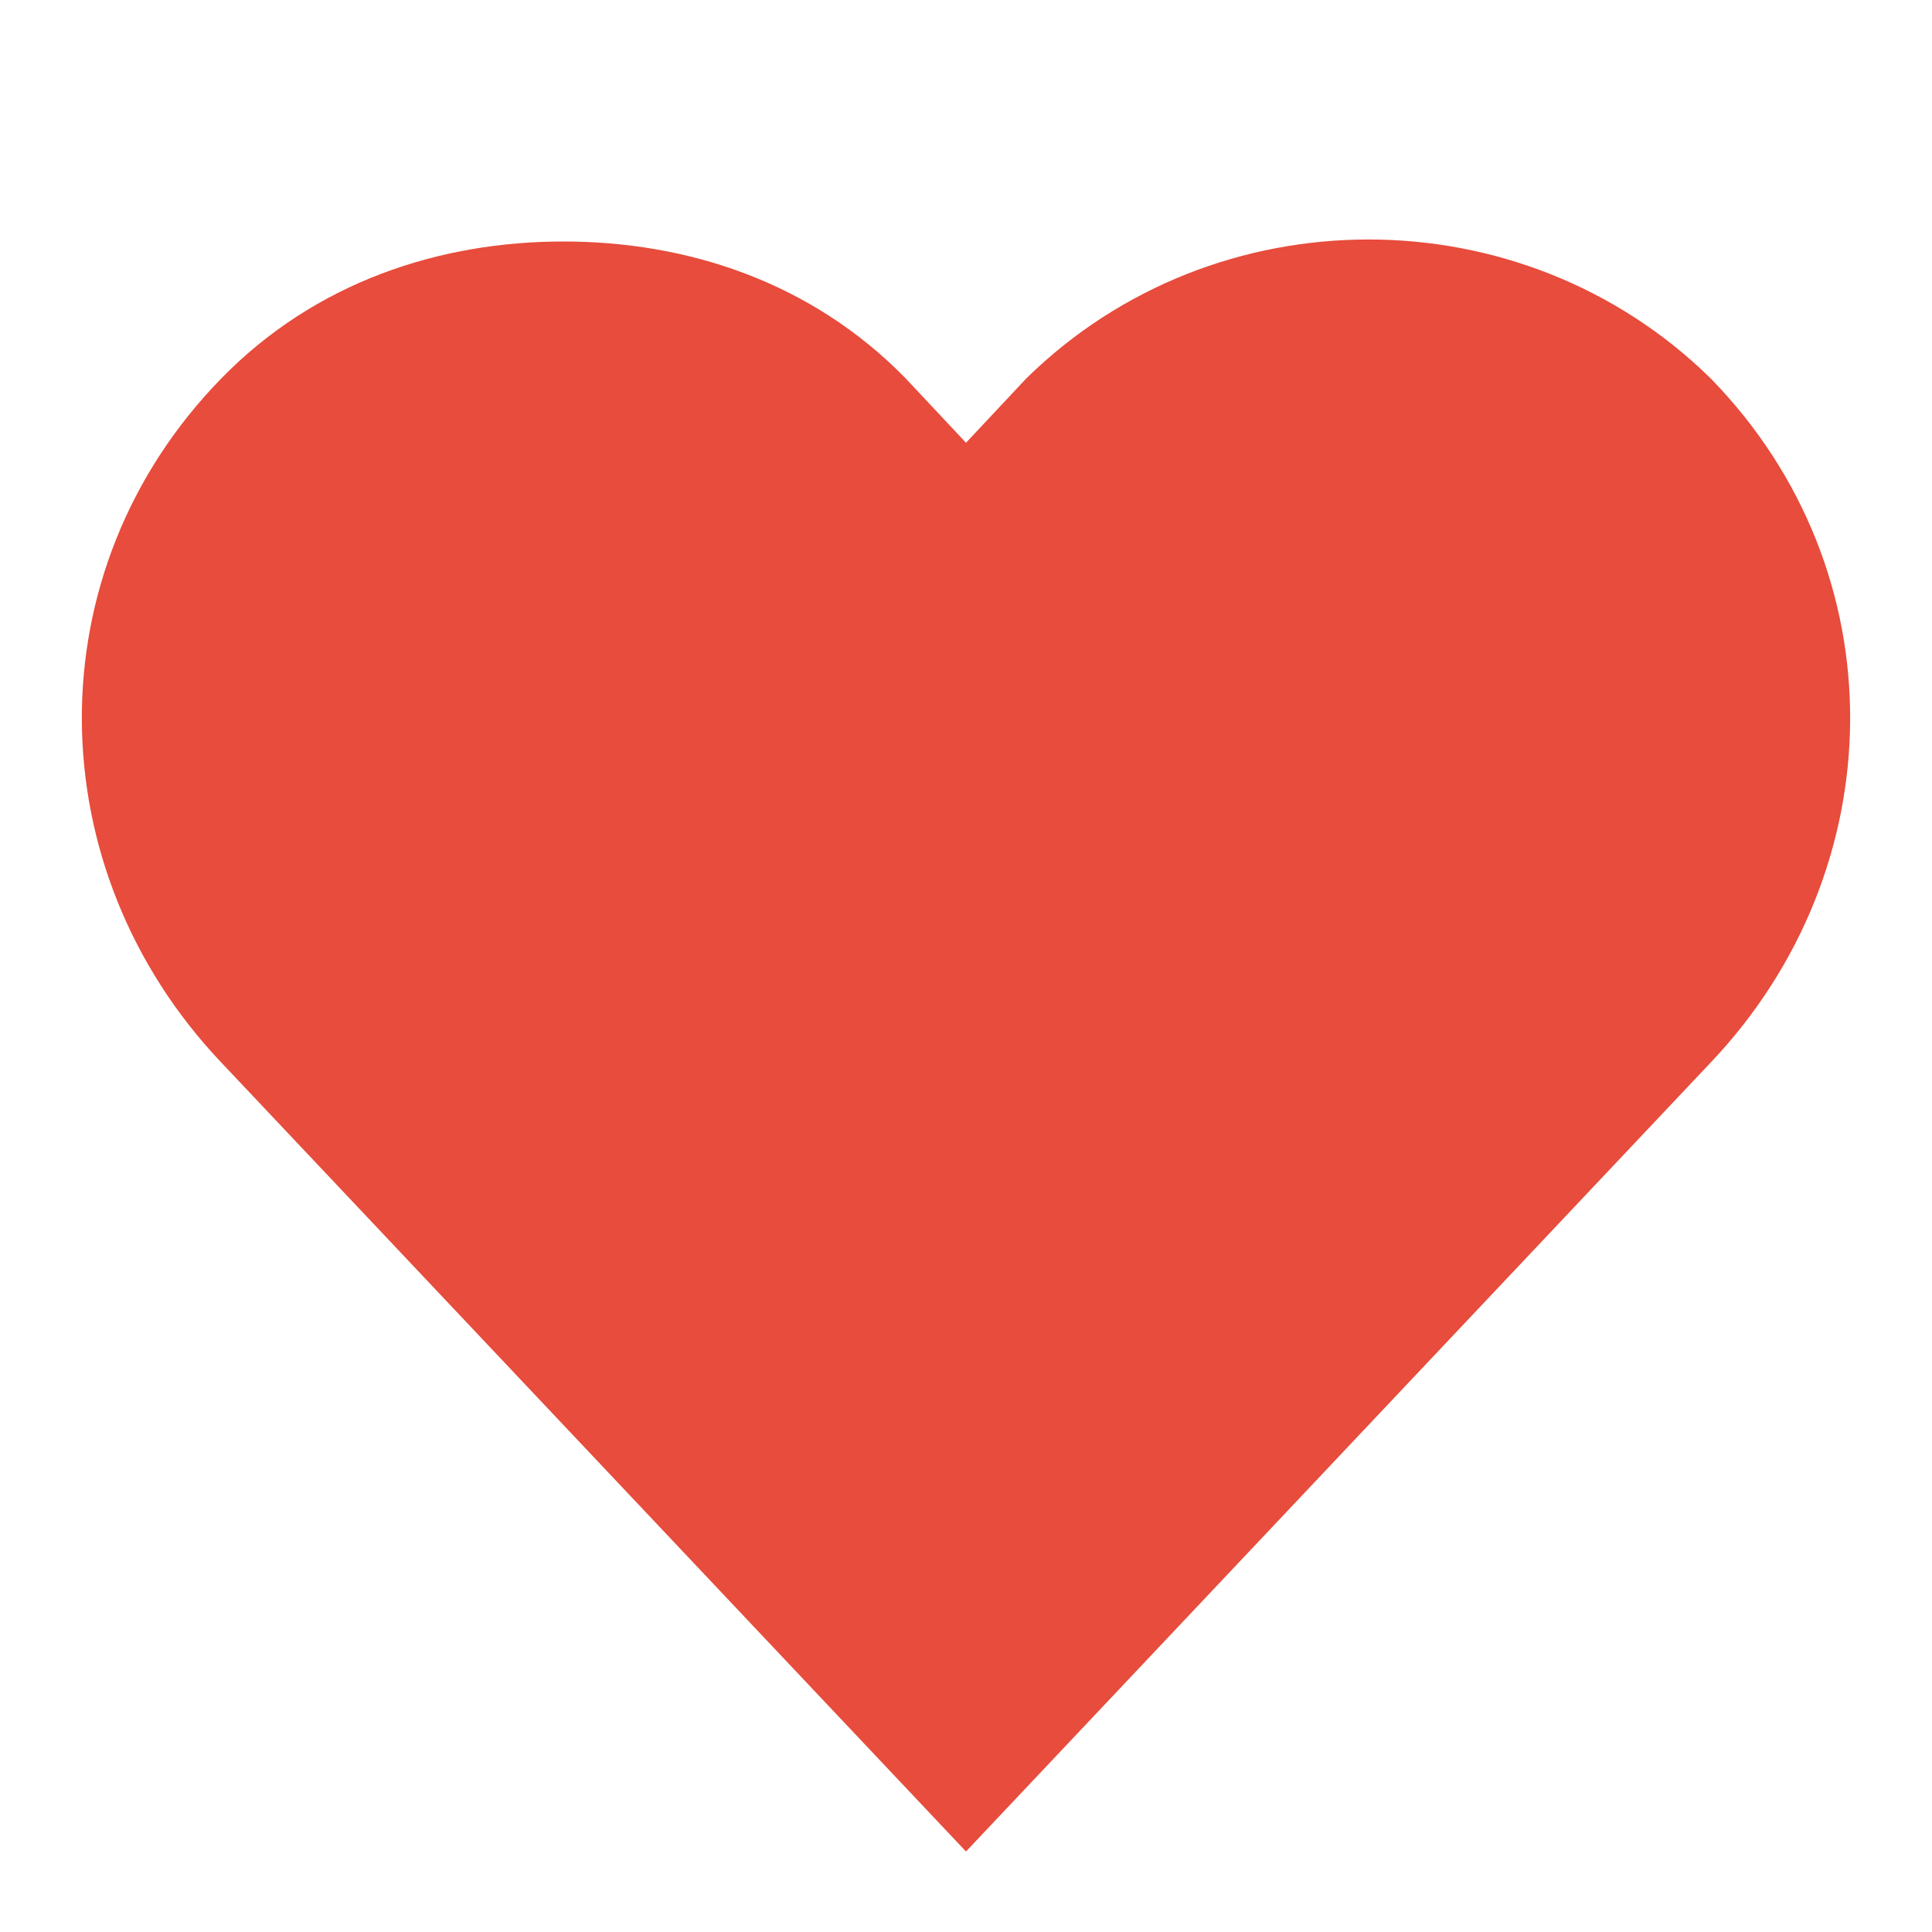
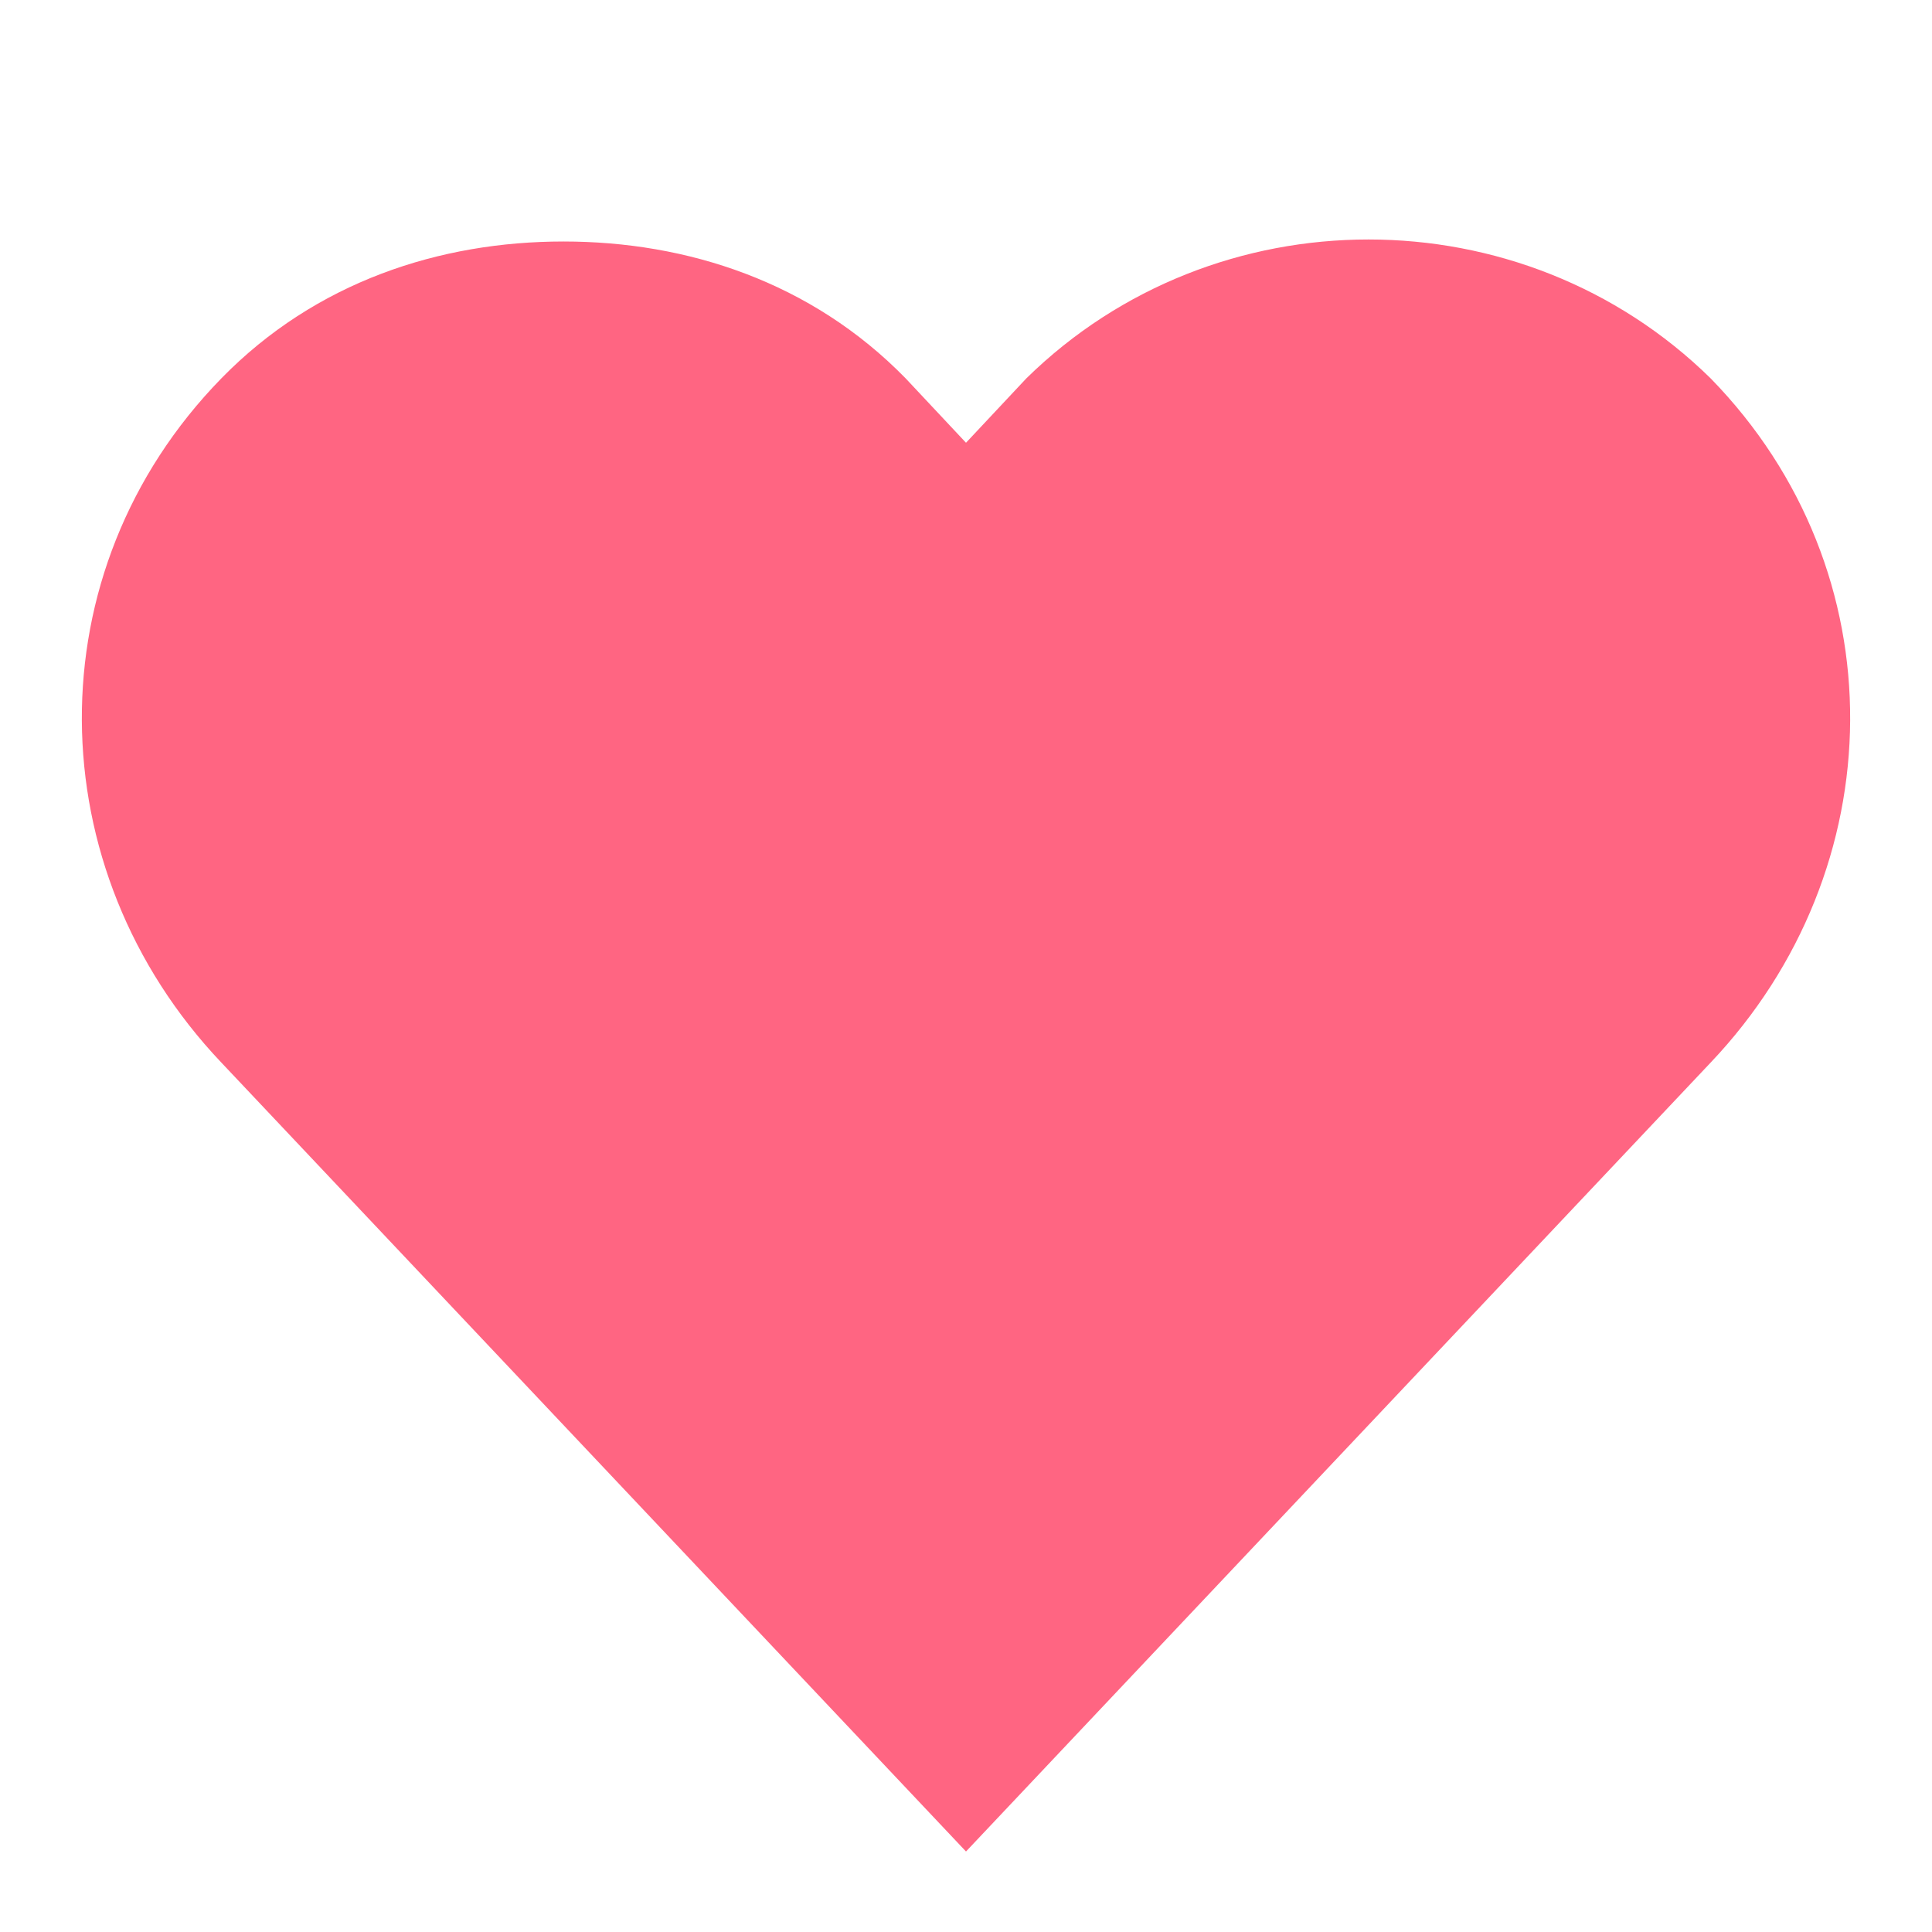
<svg xmlns="http://www.w3.org/2000/svg" height="24" width="24" version="1.1">
  <g transform="translate(0 -1028.4)">
-     <path d="m7 1031.4c-1.536 0-3.078 0.5-4.25 1.7-2.343 2.4-2.279 6.1 0 8.5l9.25 9.8 9.25-9.8c2.279-2.4 2.343-6.1 0-8.5-2.343-2.3-6.157-2.3-8.5 0l-0.75 0.8-0.75-0.8c-1.172-1.2-2.715-1.7-4.25-1.7z" fill="#e74c3c" />
+     <path d="m7 1031.4c-1.536 0-3.078 0.5-4.25 1.7-2.343 2.4-2.279 6.1 0 8.5l9.25 9.8 9.25-9.8c2.279-2.4 2.343-6.1 0-8.5-2.343-2.3-6.157-2.3-8.5 0l-0.75 0.8-0.75-0.8c-1.172-1.2-2.715-1.7-4.25-1.7z" fill="#ff6582" />
  </g>
</svg>
